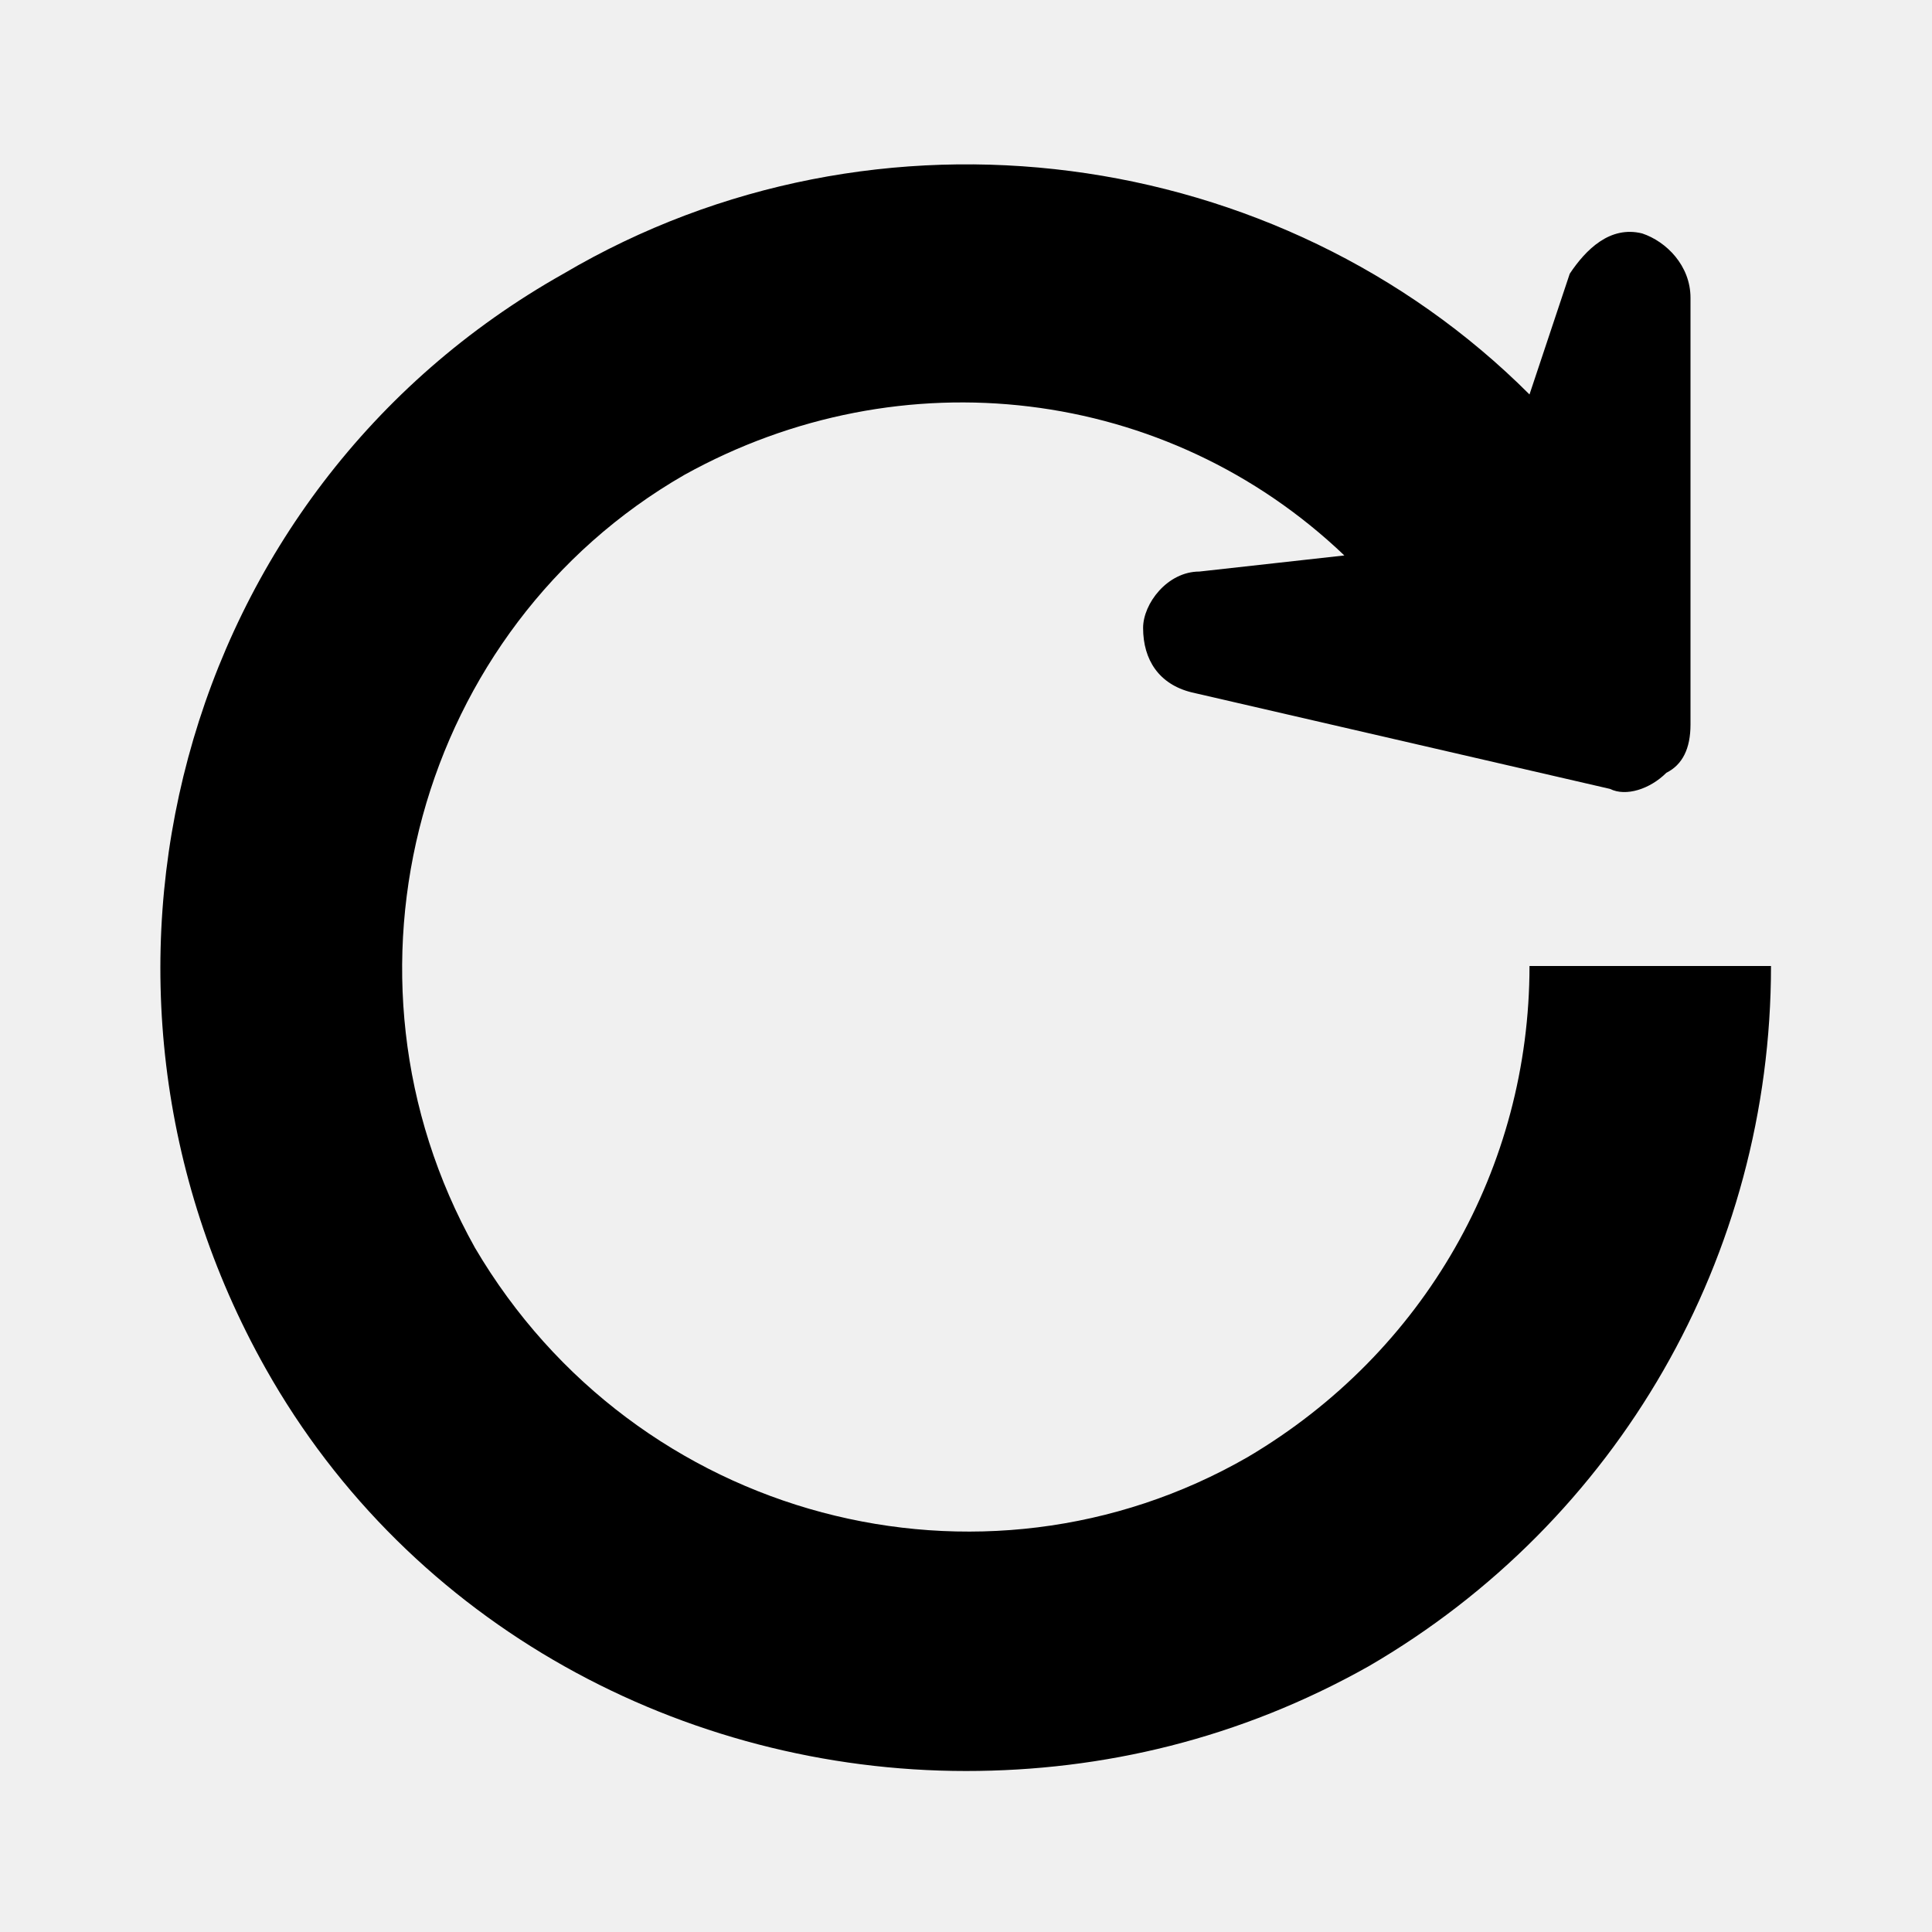
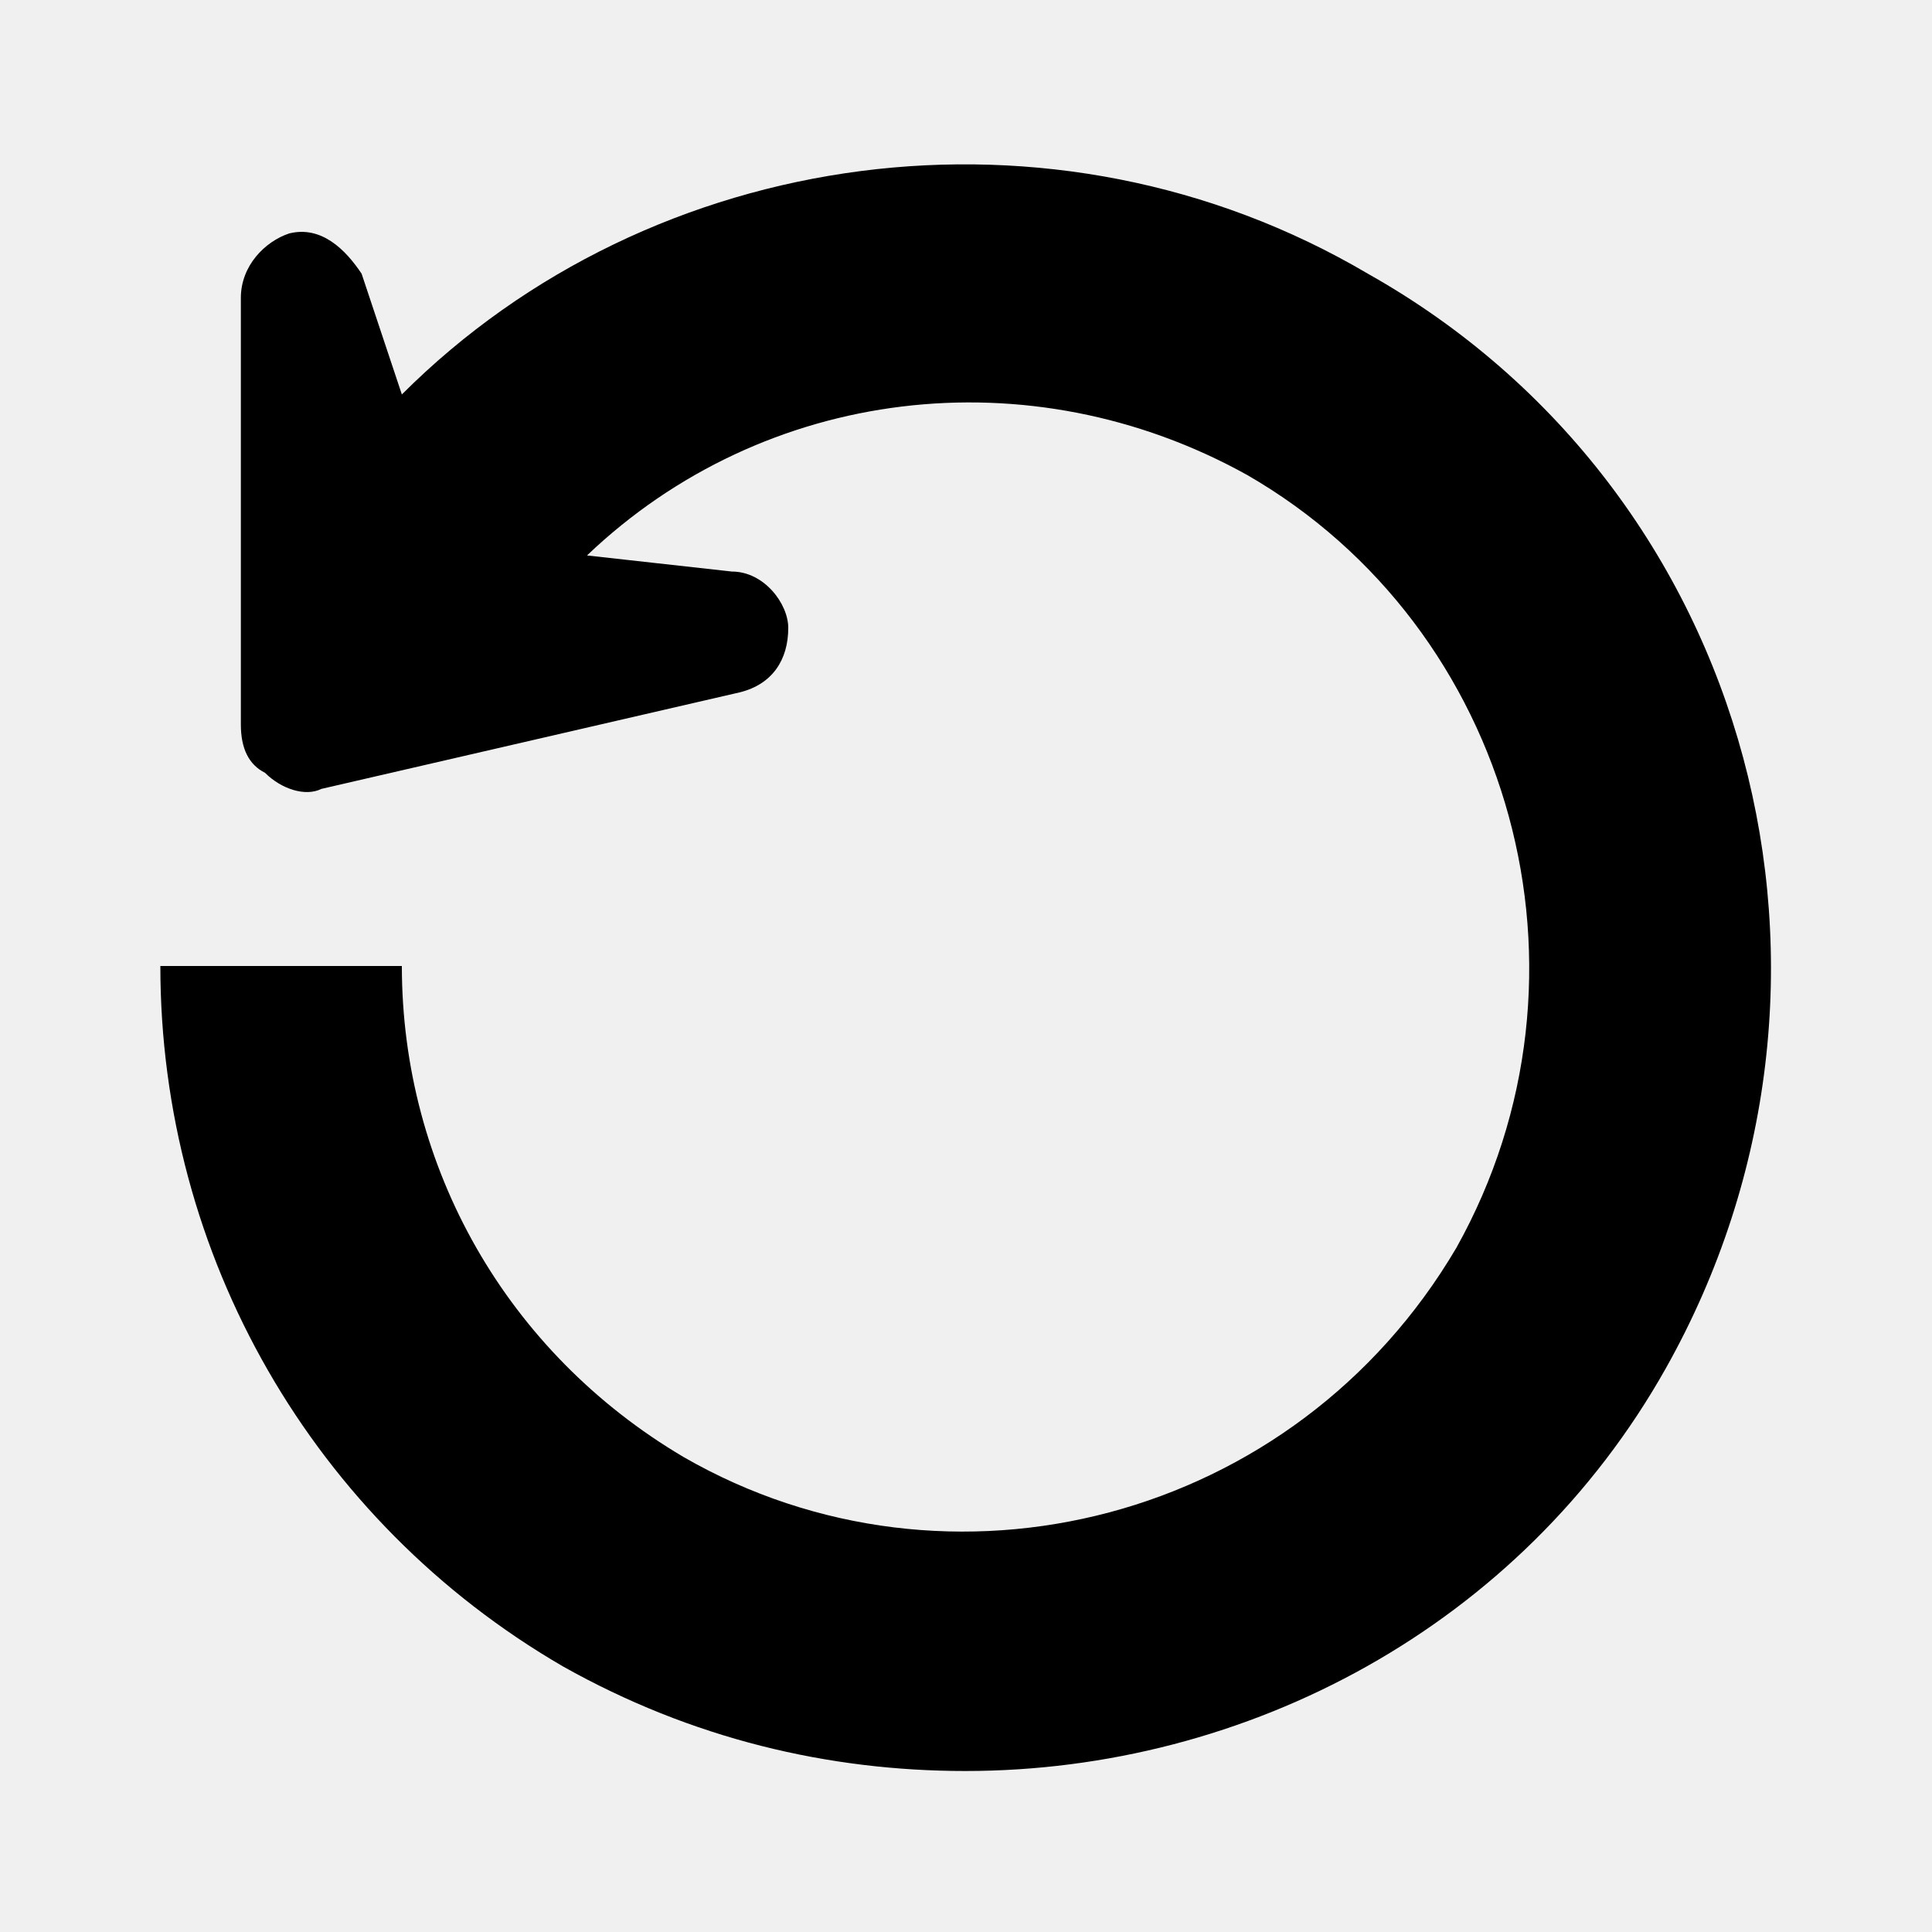
<svg xmlns="http://www.w3.org/2000/svg" viewBox="0 0 24 24" width="24" height="24" fill="none">
-   <g clip-path="url(#a)">
-     <path fill="currentColor" d="M19 12c0 2.5-1.3 4.8-3.5 6.1-3.3 1.9-7.6.8-9.6-2.6-1.9-3.4-.7-7.7 2.6-9.6 2.7-1.5 6-1.1 8.2 1l-1.8.2c-.4 0-.7.4-.7.7 0 .4.2.7.6.8L20 9.8c.2.1.5 0 .7-.2.2-.1.3-.3.3-.6V3.7c0-.4-.3-.7-.6-.8-.4-.1-.7.2-.9.5L19 4.9c-3.1-3.1-8.1-3.8-12-1.5C2.2 6.1.6 12.2 3.3 17c1.8 3.2 5.2 5 8.7 5 1.7 0 3.4-.4 5-1.3 3.1-1.8 5-5.1 5-8.7h-3Z" />
-   </g>
-   <defs>
-     <clipPath id="a">
-       <path fill="#fff" d="M0 0h24v24H0z" />
-     </clipPath>
-   </defs>
+   <path fill="currentColor" d="M4.992 12c0 2.5 1.3 4.8 3.5 6.1 3.3 1.9 7.6.8 9.6-2.6 1.9-3.4.7-7.7-2.6-9.6-2.7-1.5-6-1.1-8.2 1l1.8.2c.4 0 .7.4.7.7 0 .4-.2.7-.6.8l-5.2 1.2c-.2.1-.5 0-.7-.2-.2-.1-.3-.3-.3-.6V3.7c0-.4.3-.7.6-.8.4-.1.7.2.9.5l.5 1.5c3.1-3.1 8.1-3.8 12-1.5 4.8 2.7 6.4 8.8 3.7 13.6-1.8 3.2-5.2 5-8.7 5-1.7 0-3.4-.4-5-1.3-3.1-1.8-5-5.1-5-8.7h3Z" />
</svg>
